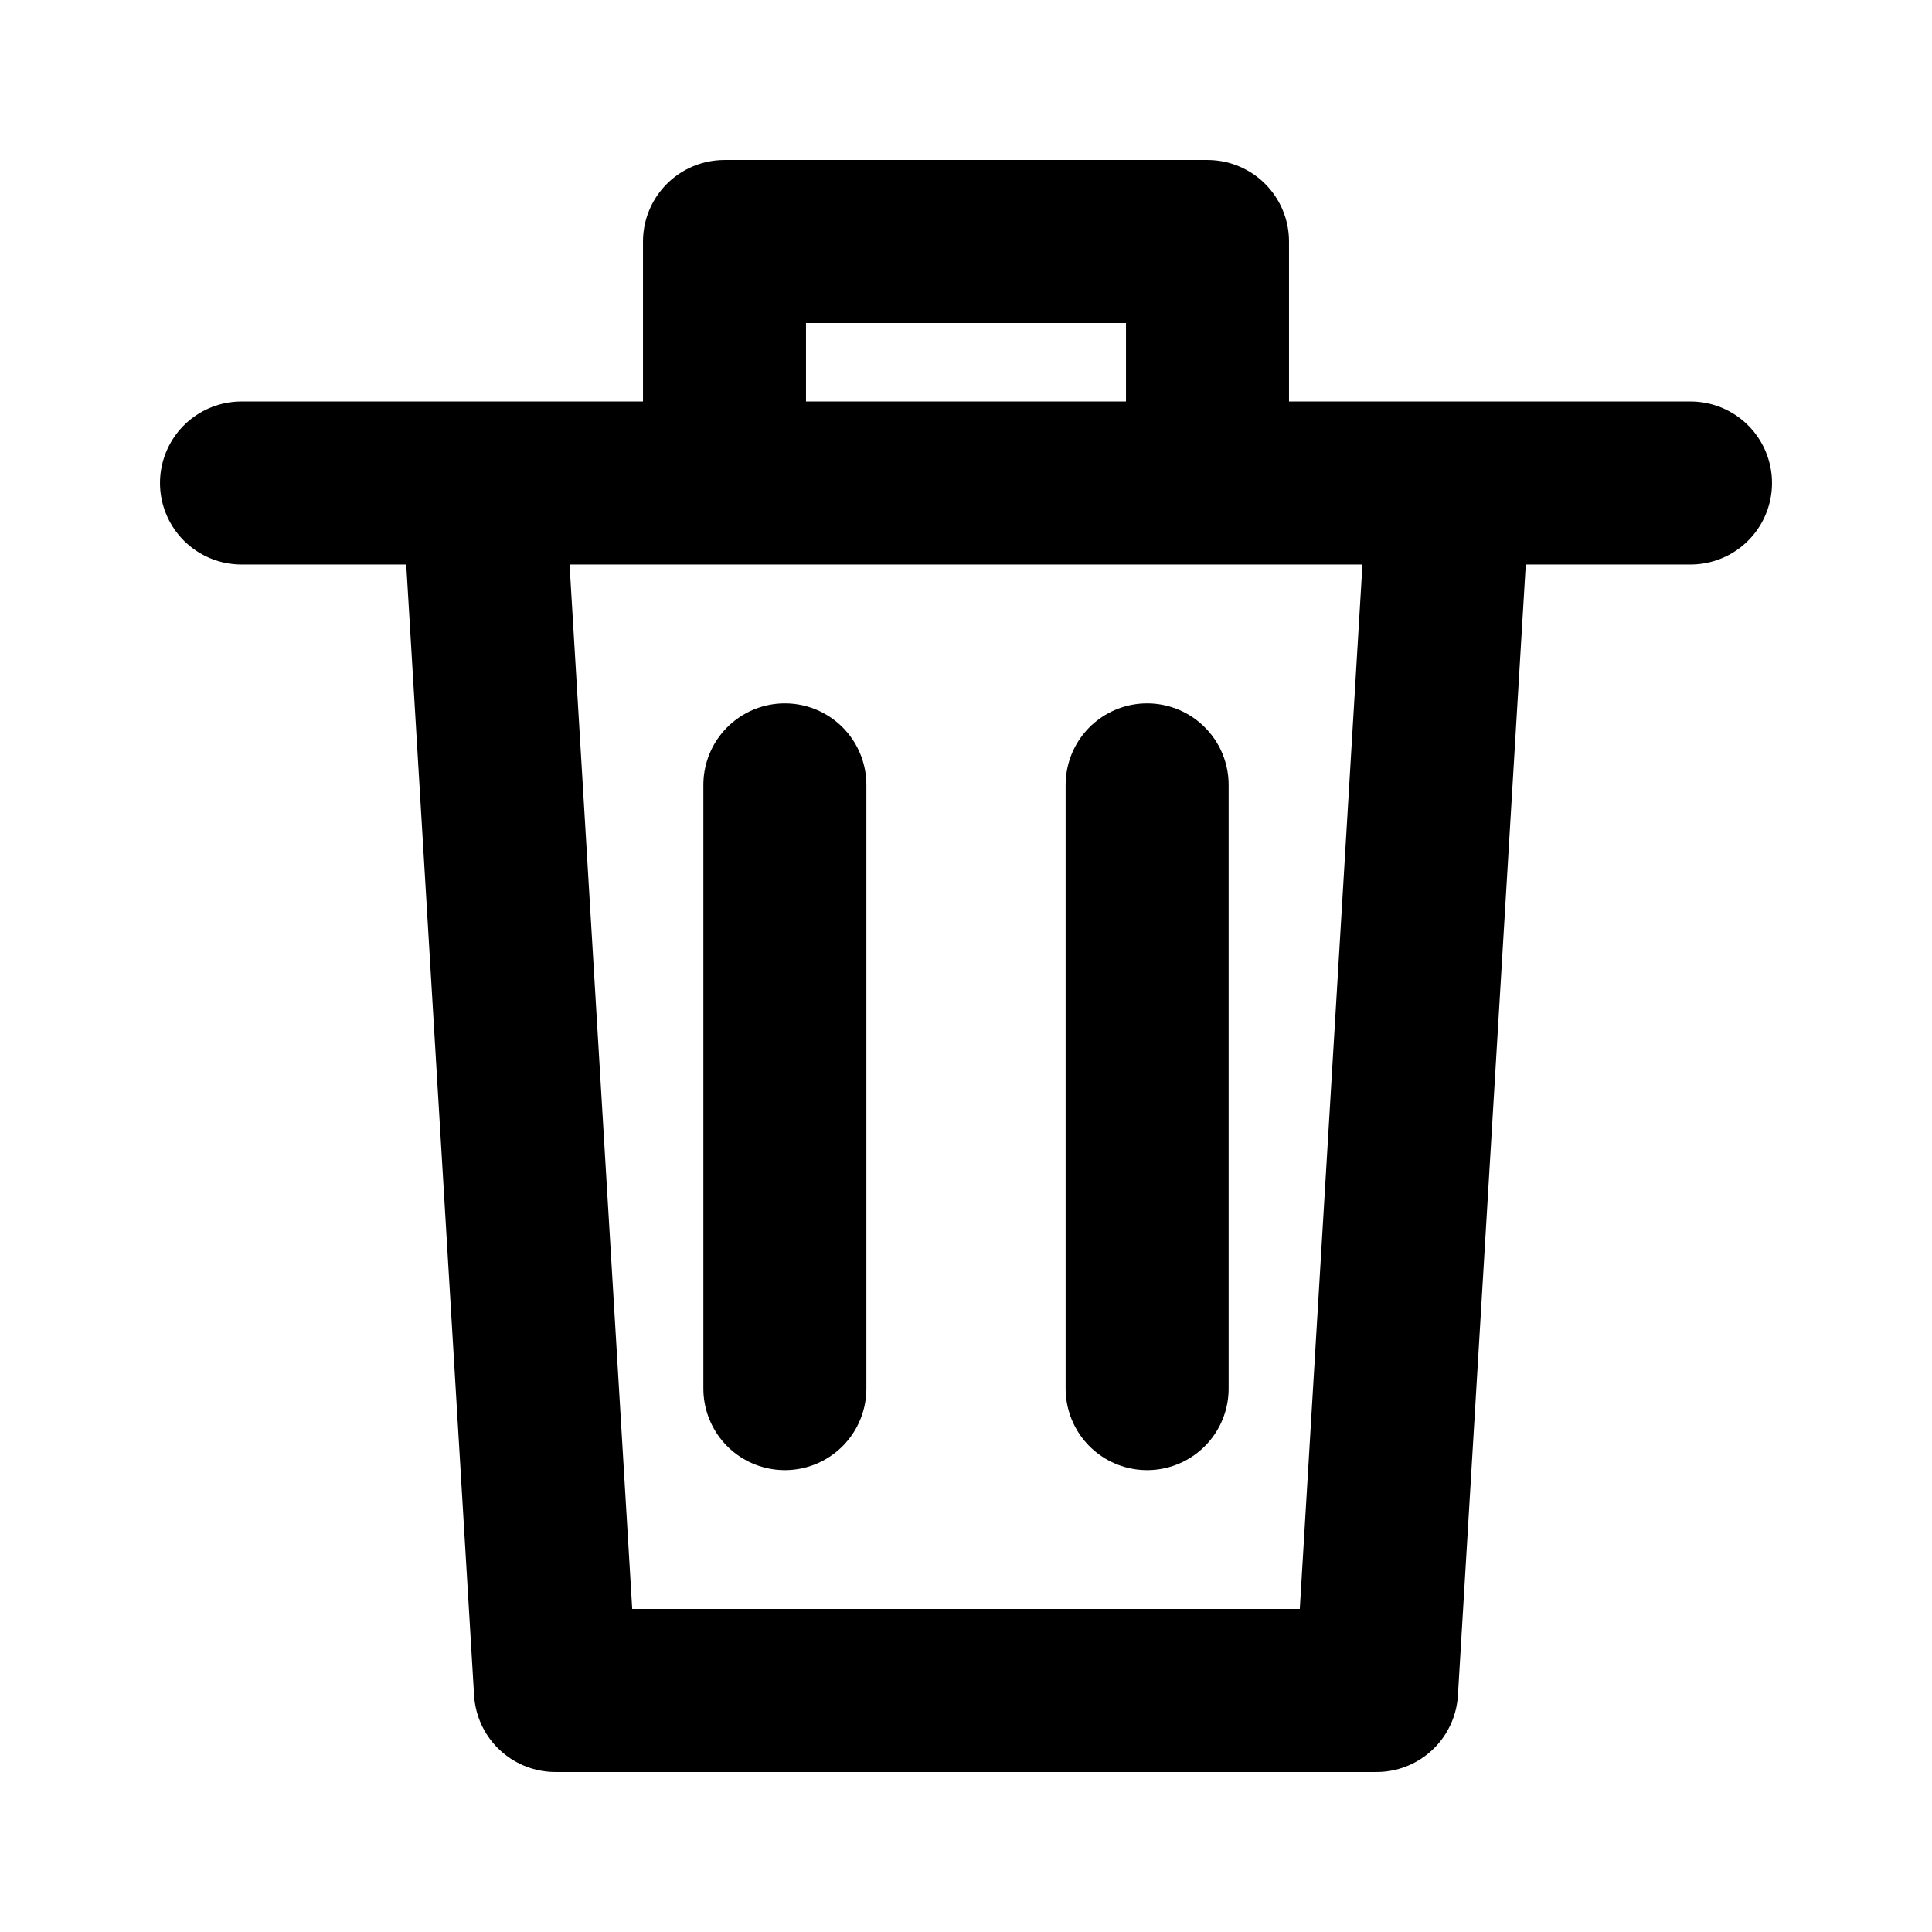
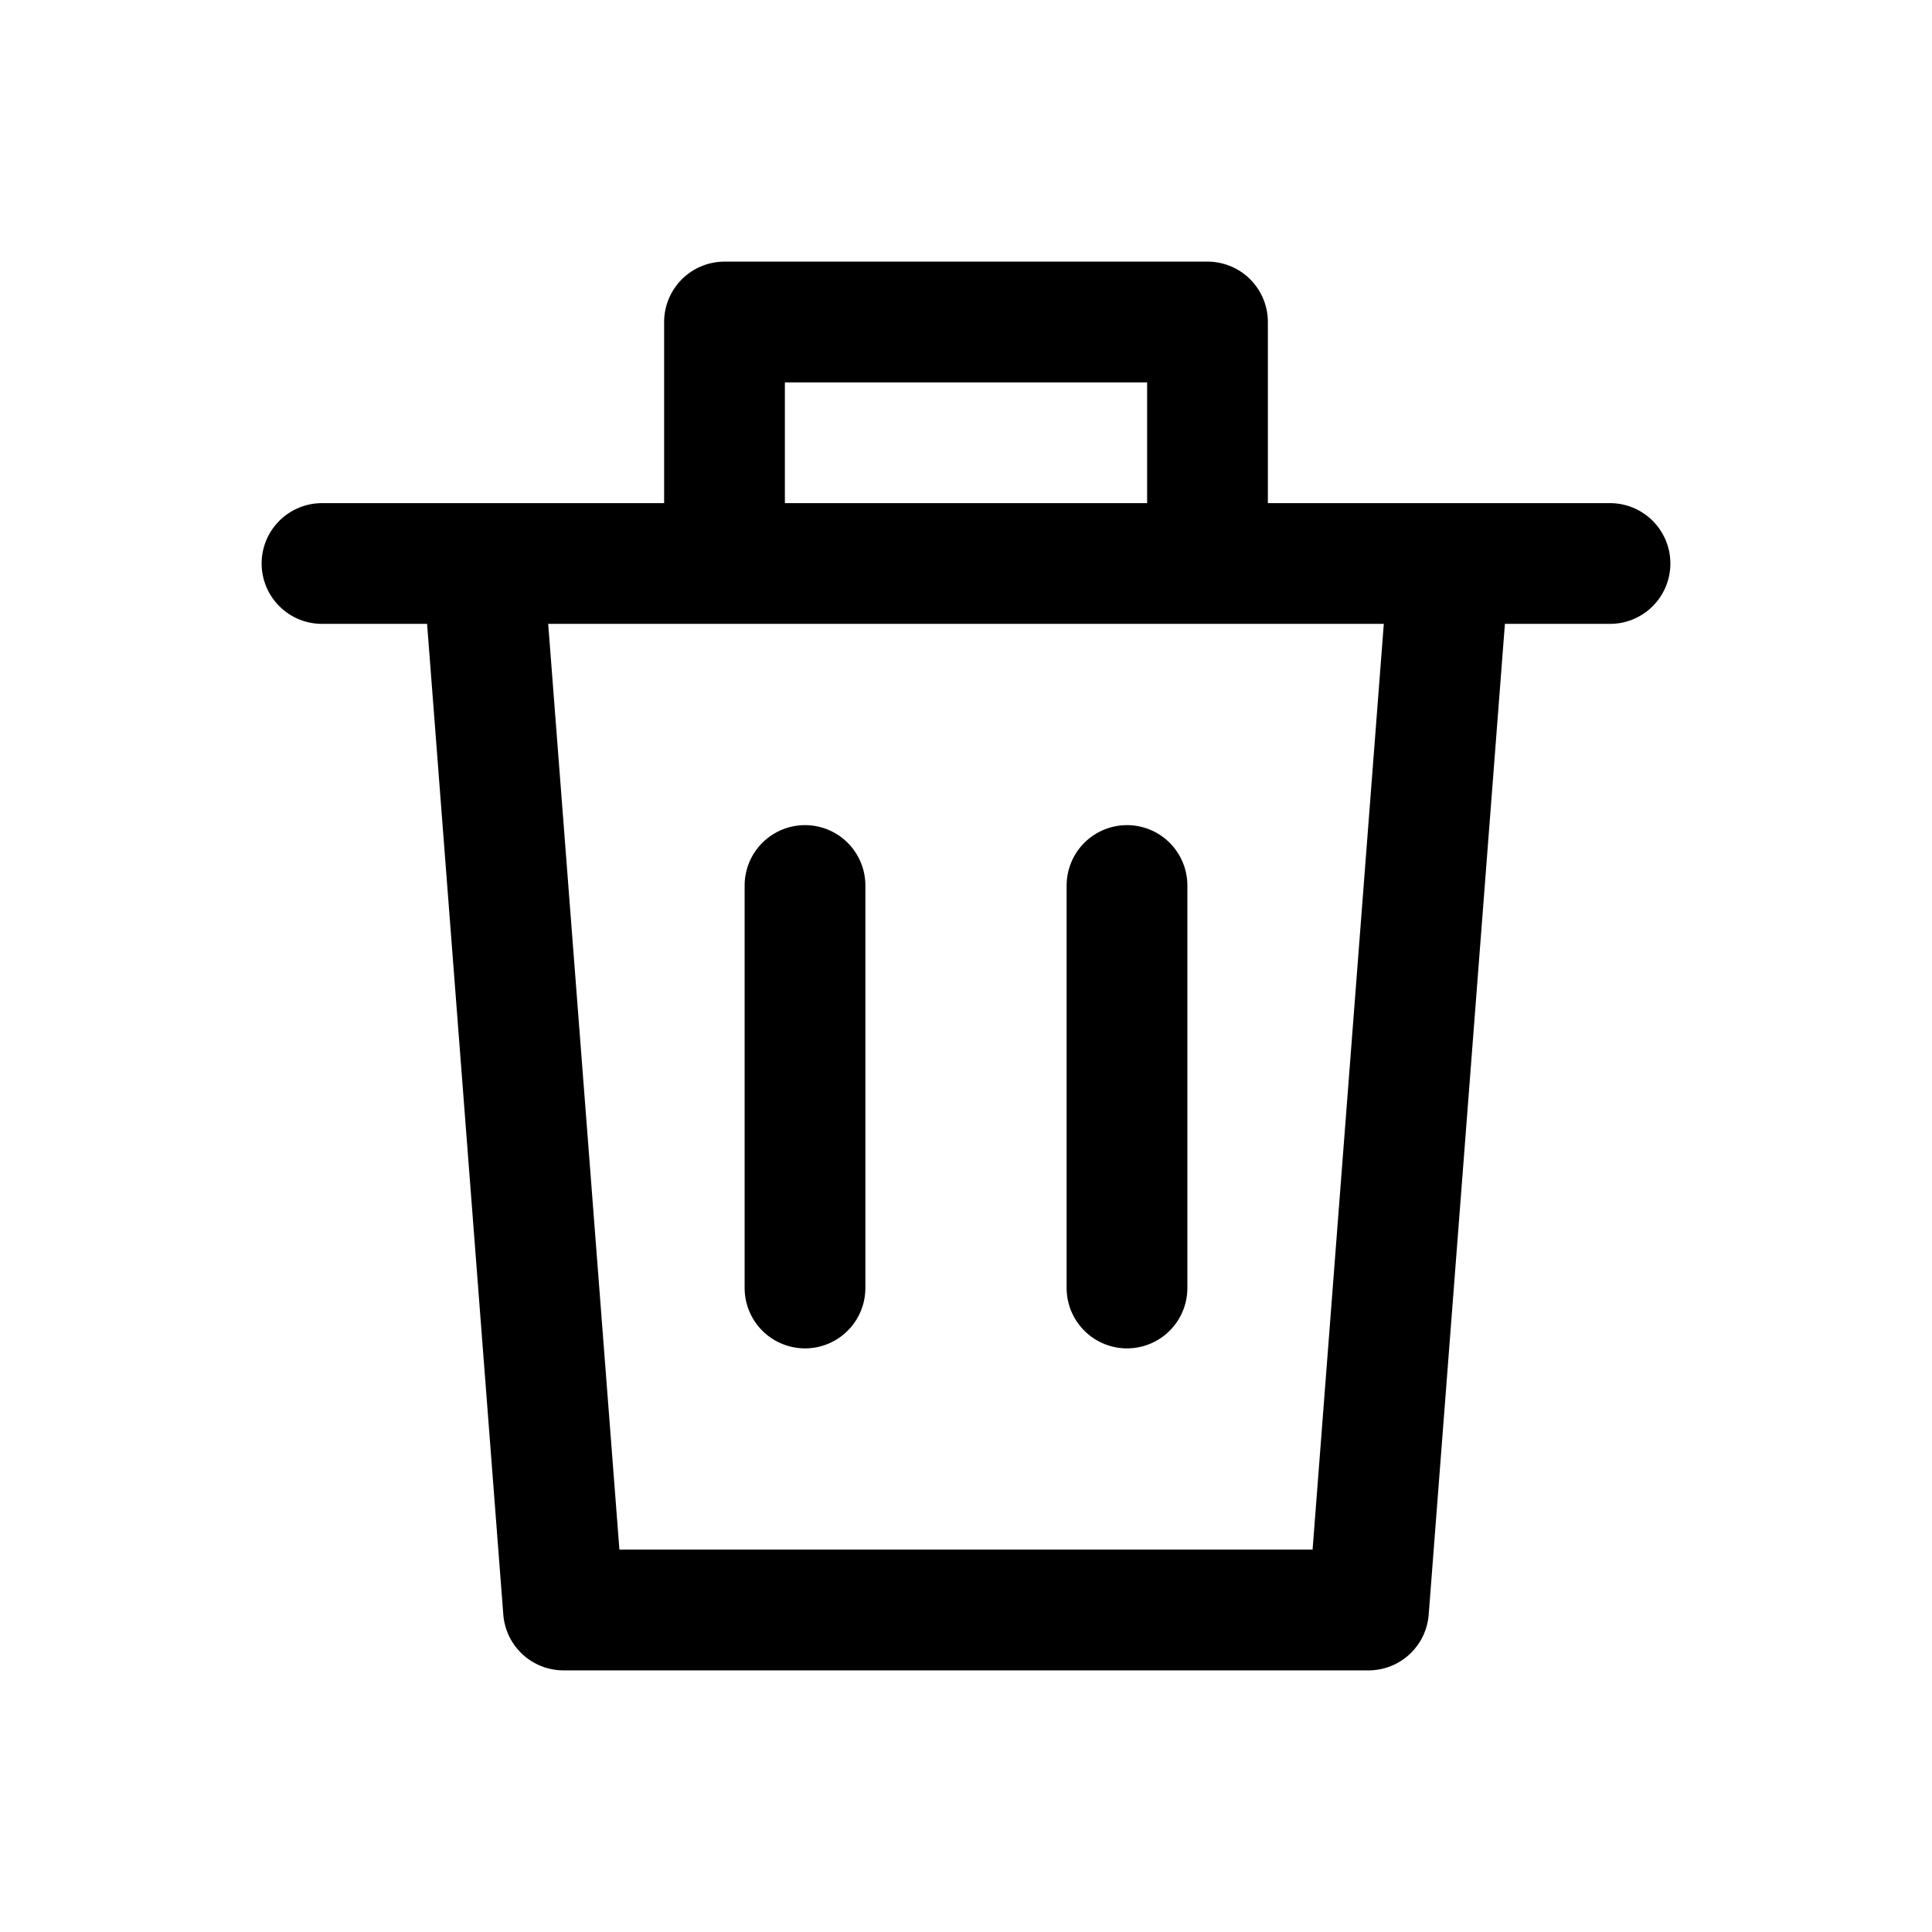
- <svg xmlns="http://www.w3.org/2000/svg" width="16" height="16" viewBox="0 0 16 16" fill="none" stroke="#000" stroke-width="1.35" stroke-linecap="round" stroke-linejoin="round">
-   <path d="M2 4h12M6 4V2h4v2M4 4l.6 10h6.8L12 4M6.5 6.5v5m3-5v5" />
+ <svg xmlns="http://www.w3.org/2000/svg" width="24" height="24" viewBox="0 0 24 24" fill="none" stroke="#000" stroke-width="1.5" stroke-linecap="round" stroke-linejoin="round">
+   <path d="M4 7h16M9 7V4h6v3M6 7l1 13h10l1-13M10 11v5M14 11v5" />
</svg>
